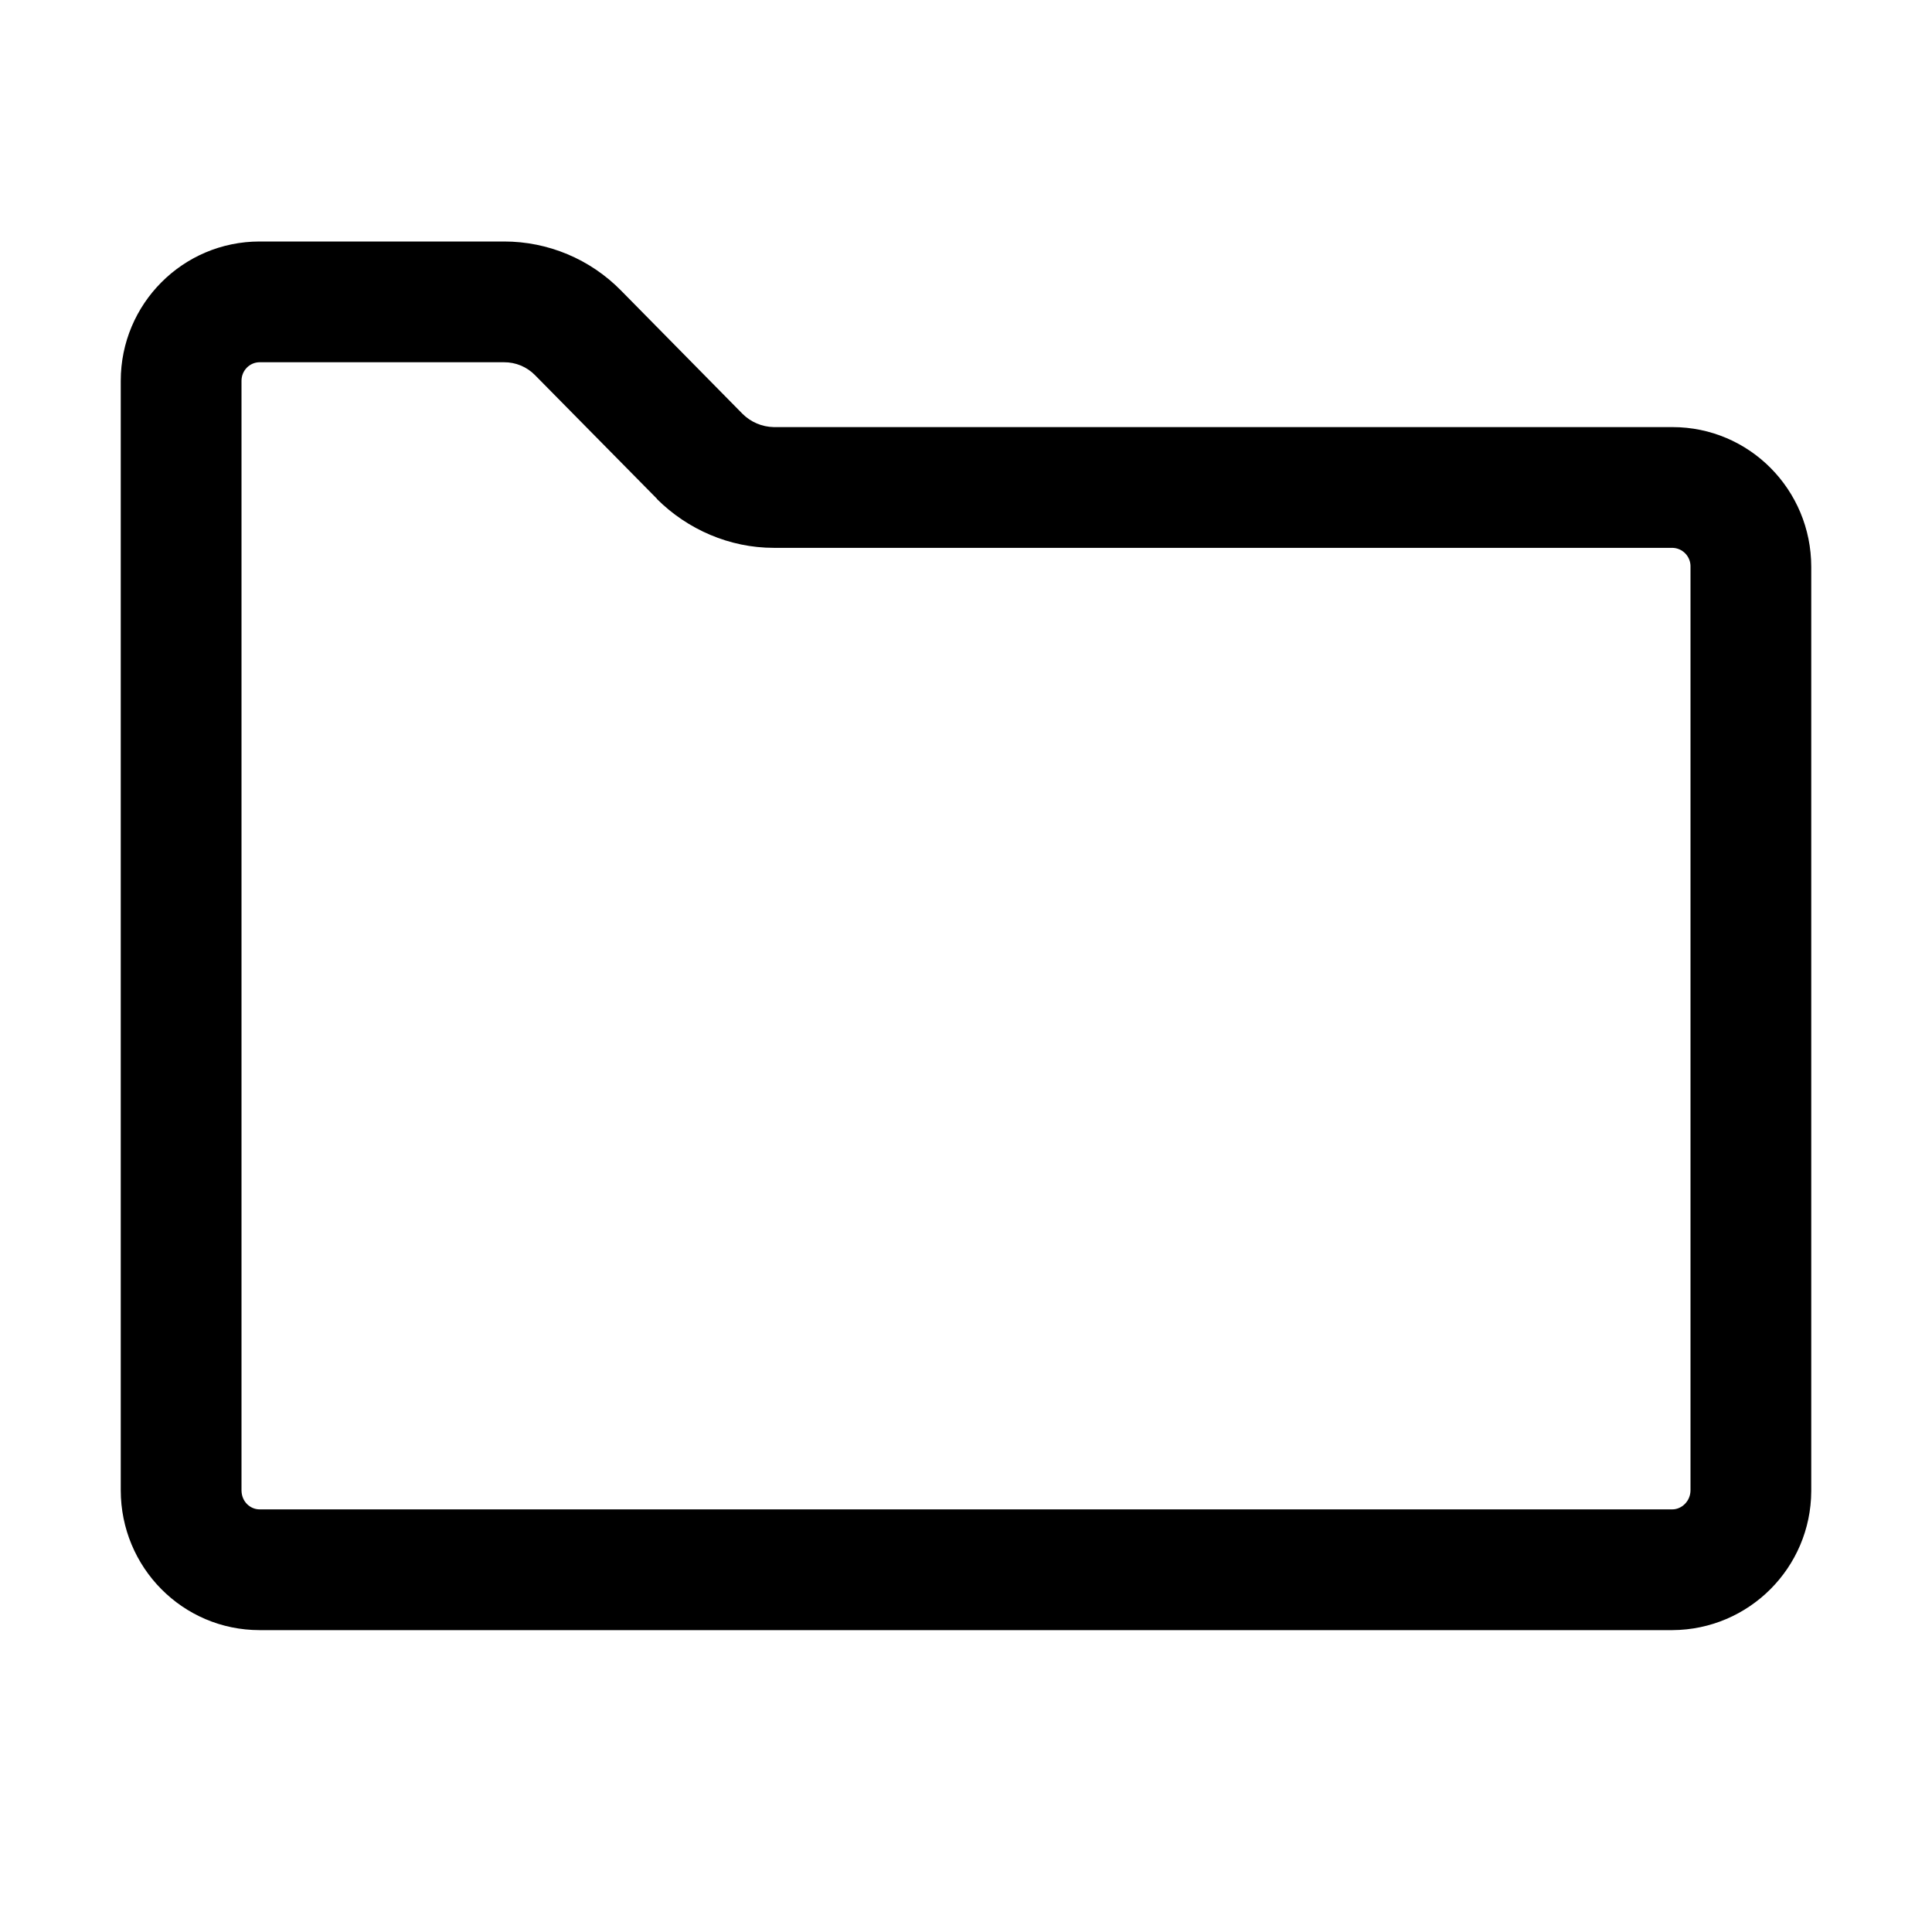
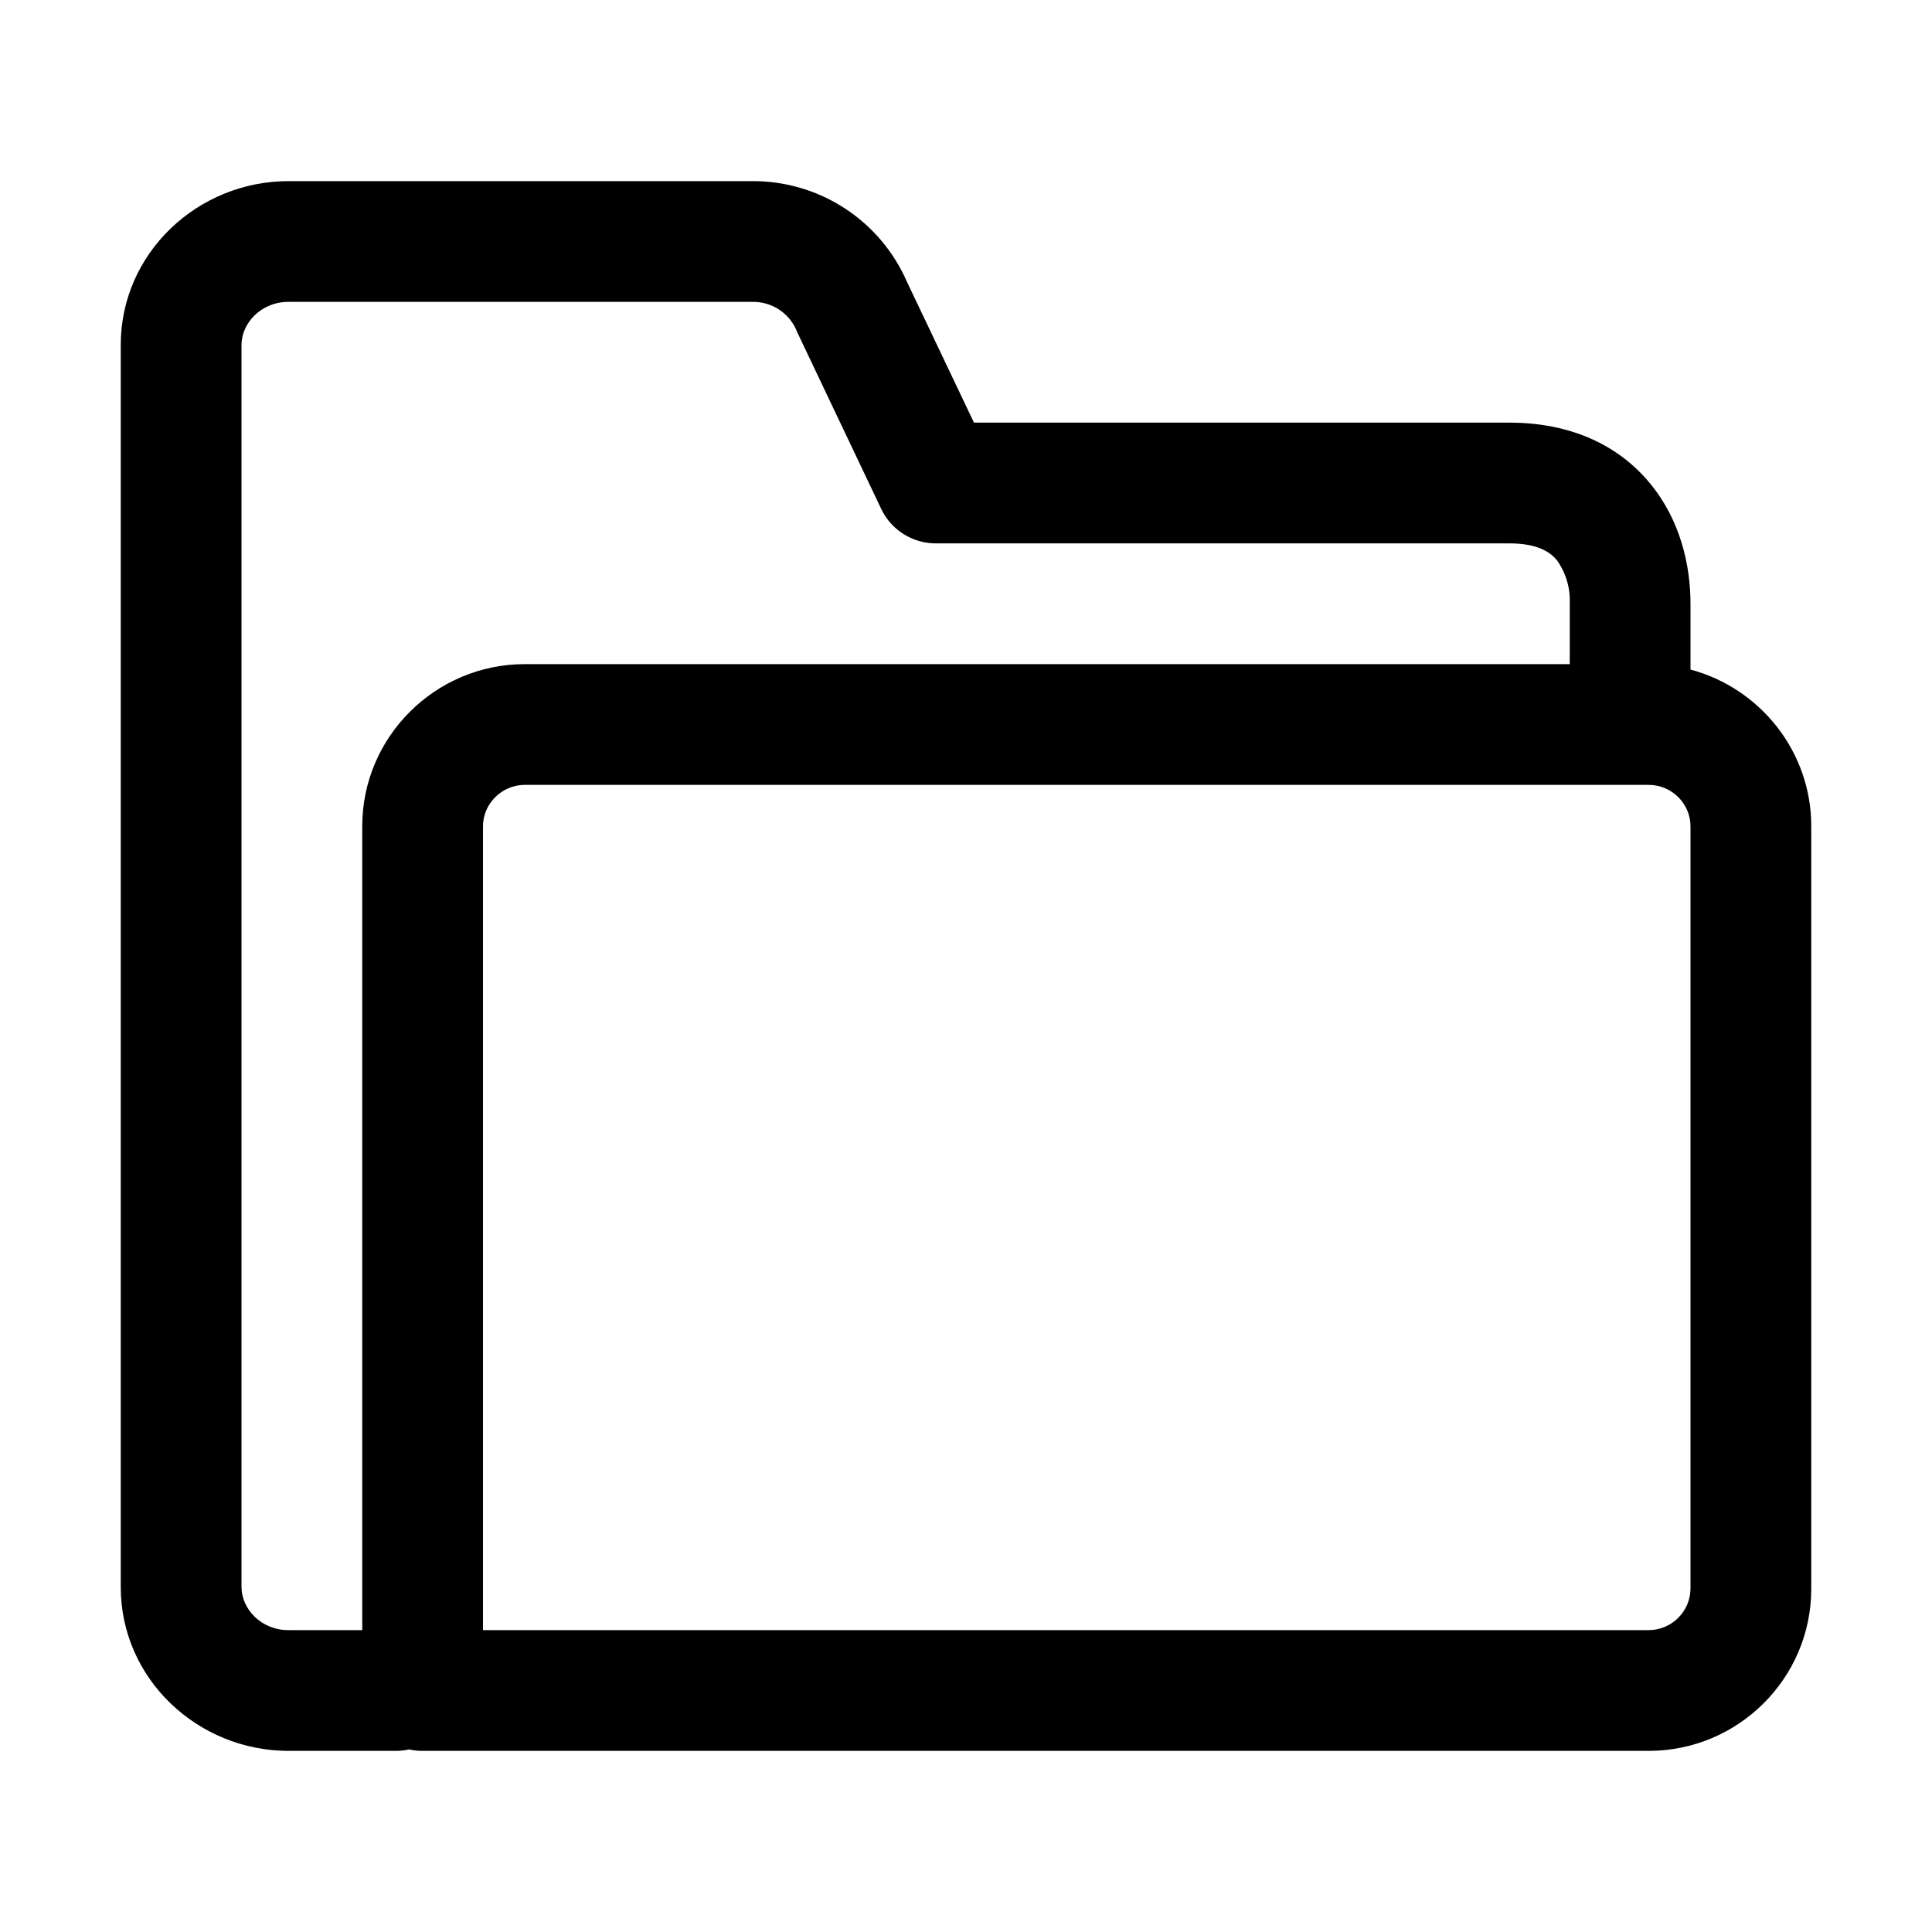
<svg xmlns="http://www.w3.org/2000/svg" width="16" height="16" fill="currentColor" viewBox="0 0 16 16">
-   <path fill-rule="evenodd" d="M2.15 3c-.08 0-.15.066-.15.154v9.187c0 .095.072.159.15.159h11.7c.075 0 .15-.066.15-.159V4.695a.153.153 0 0 0-.15-.158H6.408c-.366 0-.714-.152-.967-.404L5.44 4.13 4.43 3.106A.356.356 0 0 0 4.174 3H2.15ZM15 4.695c0-.64-.513-1.158-1.15-1.158H6.408a.376.376 0 0 1-.259-.11l-1.005-1.02A1.356 1.356 0 0 0 4.174 2H2.15C1.515 2 1 2.516 1 3.154v9.187c0 .64.513 1.159 1.15 1.159h11.7A1.156 1.156 0 0 0 15 12.35V4.696Z" clip-rule="evenodd" />
+   <path fill-rule="evenodd" d="M2.389 1.5C1.64 1.5 1 2.093 1 2.857v10.286c0 .764.641 1.357 1.389 1.357h.889a.502.502 0 0 0 .11-.012.502.502 0 0 0 .112.012h10.154c.74 0 1.346-.6 1.346-1.342V6.842c0-.622-.427-1.144-1-1.297V5c0-.315-.082-.688-.332-.993-.263-.322-.663-.507-1.168-.507H8.066l-.554-1.164A1.39 1.39 0 0 0 6.23 1.5H2.39ZM13 5.5V5a.575.575 0 0 0-.106-.36c-.049-.06-.149-.14-.394-.14H7.75a.5.5 0 0 1-.452-.285l-.694-1.46a.39.39 0 0 0-.375-.255h-3.84c-.23 0-.389.179-.389.357v10.286c0 .178.159.357.389.357H3V6.842C3 6.101 3.607 5.5 4.346 5.5H13ZM4 6.842c0-.185.155-.342.346-.342h9.308c.191 0 .346.157.346.342v6.316a.347.347 0 0 1-.346.342H4V6.842Z" clip-rule="evenodd" />
</svg>
